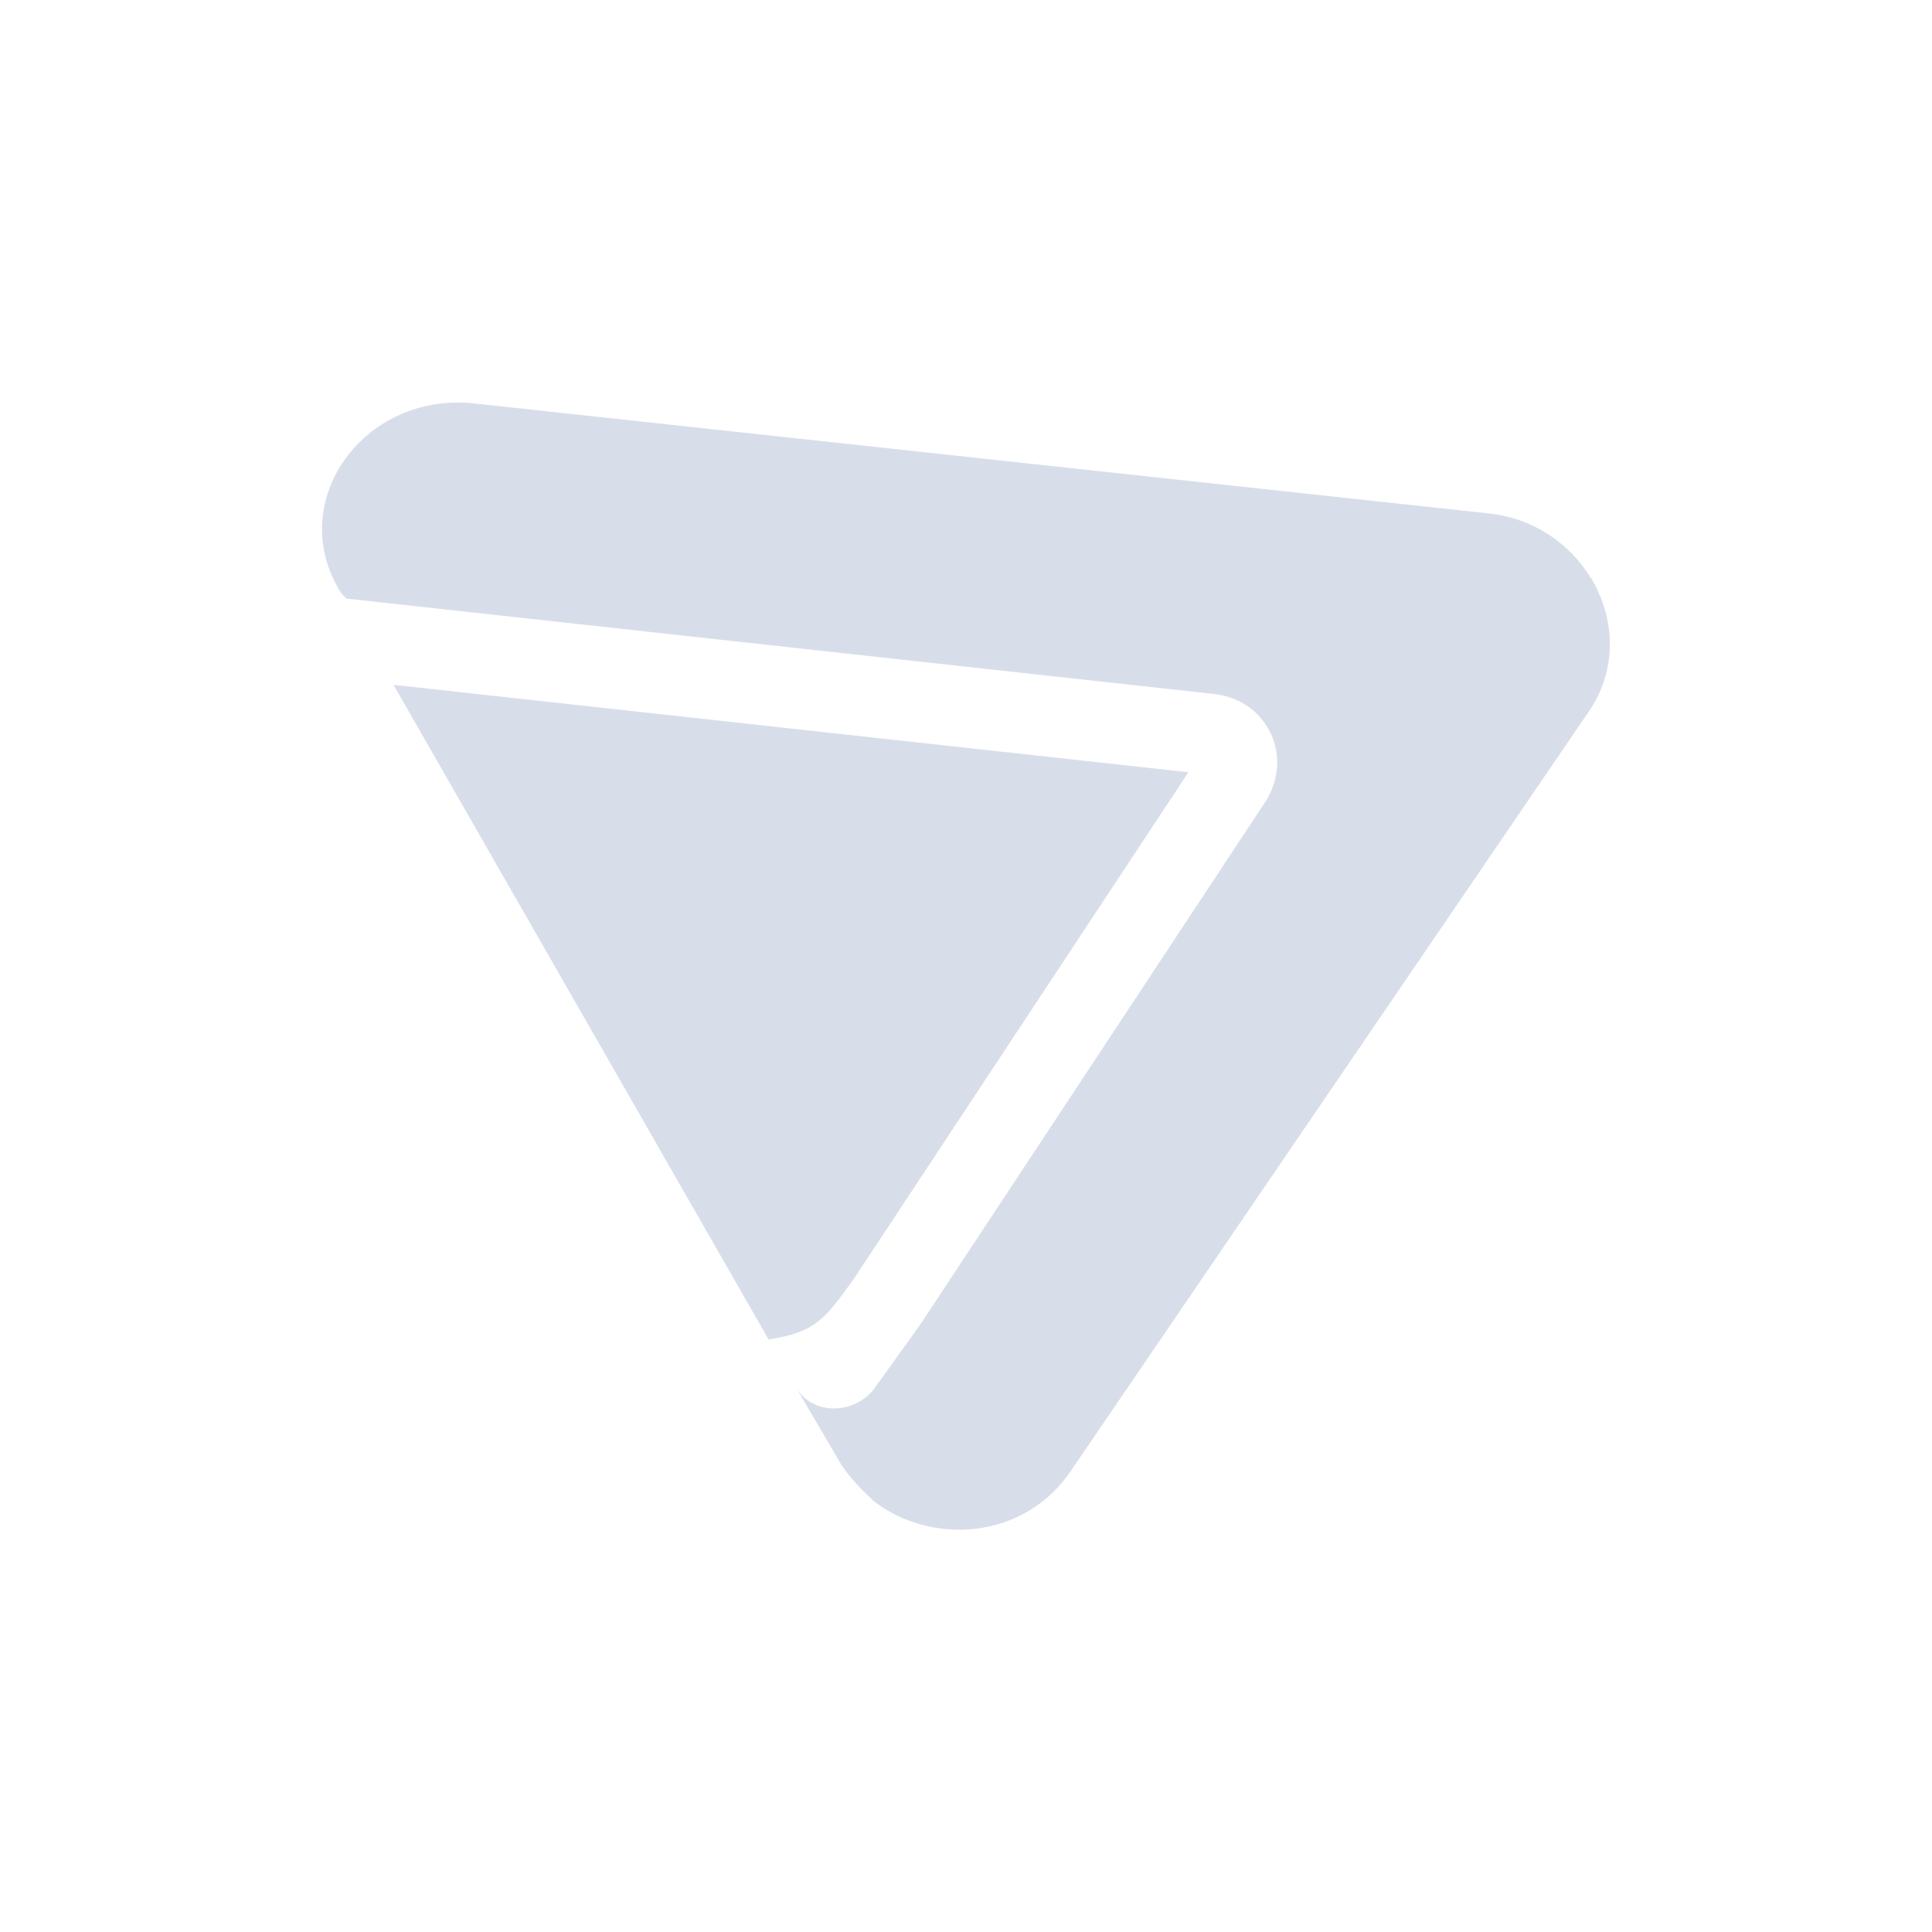
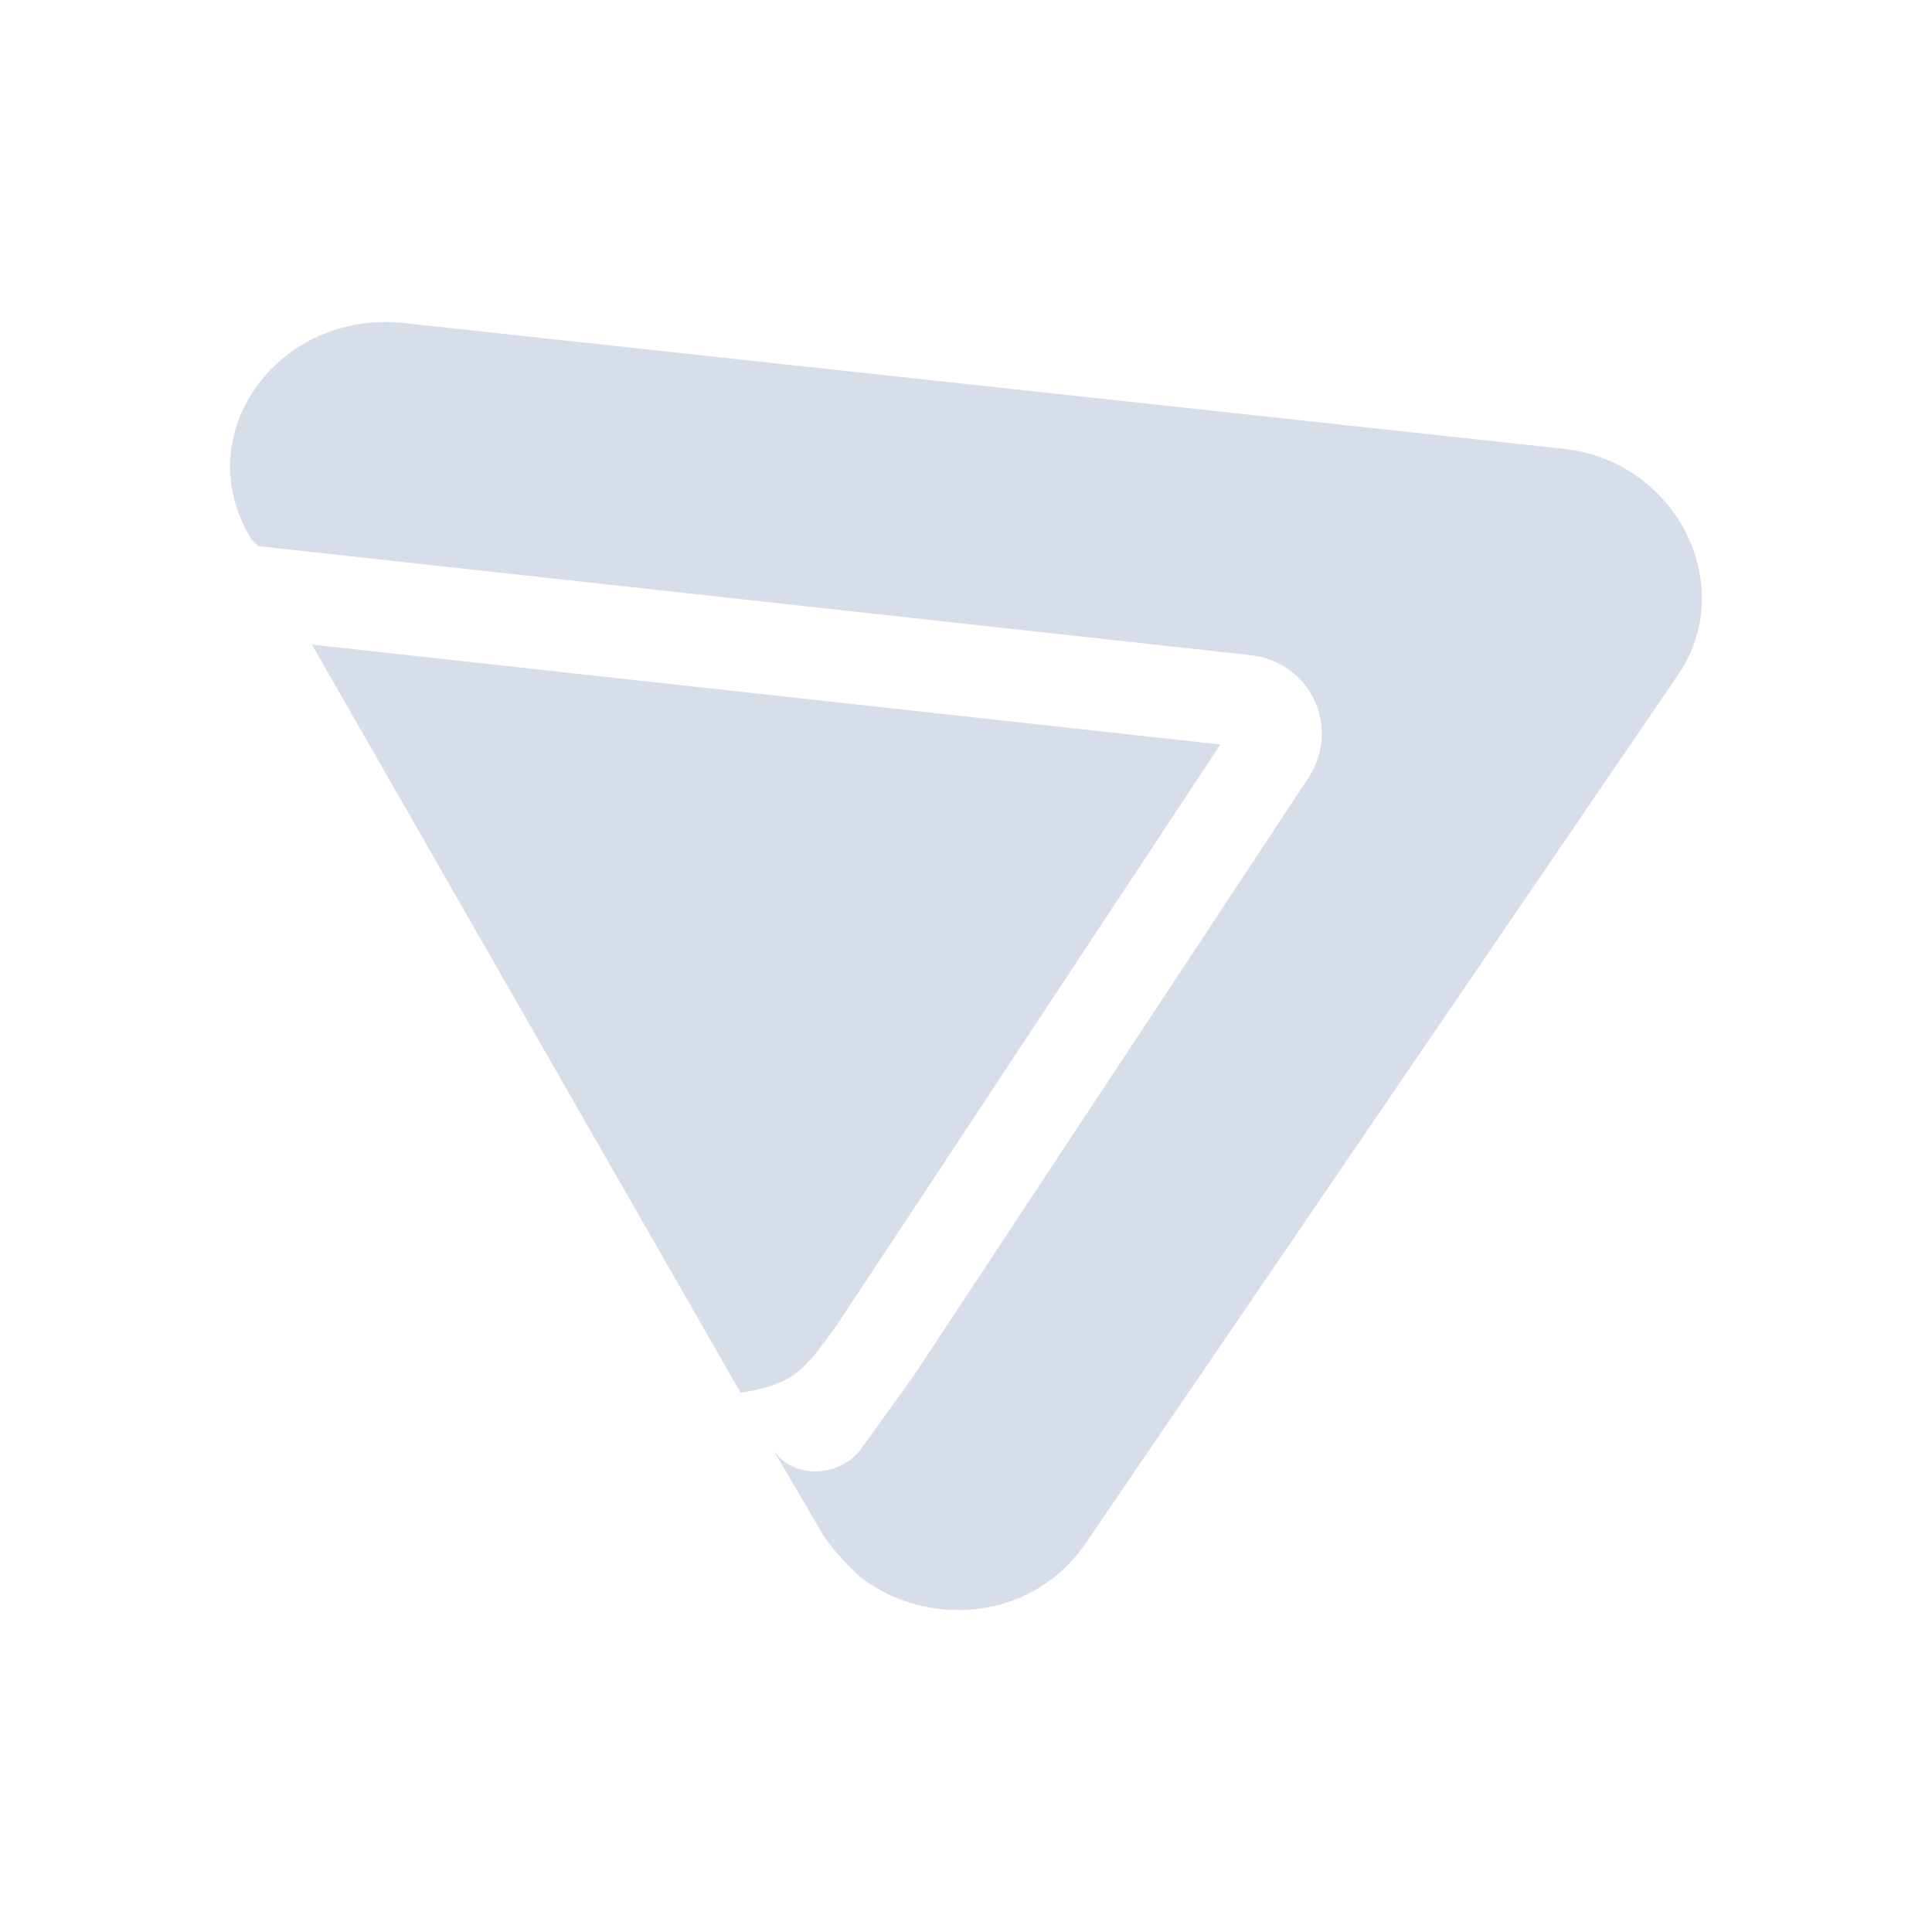
- <svg xmlns="http://www.w3.org/2000/svg" width="24" height="24" version="1.1">
-   <defs>
+ <svg xmlns="http://www.w3.org/2000/svg" width="24" height="24" version="1.1" id="svg1">
+   <defs id="defs1">
    <style id="current-color-scheme" type="text/css">.ColorScheme-Text {color:#d8dee9} .ColorScheme-Highlight {color:#3b4252}</style>
  </defs>
-   <path style="fill:currentColor" class="ColorScheme-Text" d="M 5.732,5.001 C 5.69,5 5.65,5.001 5.609,5.002 4.385,5.054 3.572,6.321 4.24,7.372 l 0.064,0.064 10.75,1.182 c 0.325,0.028 0.567,0.201 0.699,0.432 0.001,0.002 0.003,0.004 0.004,0.006 0.154,0.274 0.153,0.629 -0.057,0.932 l -4.273,6.473 -0.582,0.809 c -0.259,0.311 -0.778,0.311 -0.973,-0.062 l 0.584,0.996 c 0.13,0.187 0.259,0.311 0.389,0.436 0.712,0.56 1.878,0.498 2.461,-0.373 L 19.717,8.868 c 0.362,-0.506 0.353,-1.109 0.098,-1.596 l 0.002,-0.002 c -0.006,-0.011 -0.013,-0.022 -0.02,-0.033 -0.006,-0.011 -0.011,-0.022 -0.018,-0.033 -0.005,-0.009 -0.012,-0.017 -0.018,-0.025 C 19.503,6.754 19.05,6.435 18.486,6.377 L 5.859,5.008 c -0.042,-0.004 -0.085,-0.007 -0.127,-0.008 z m -0.844,3.506 4.66,8.133 c 0.584,-0.094 0.693,-0.245 1.055,-0.748 l 4.16,-6.299 z" />
+   <path style="fill:currentColor;stroke-width:1.143" class="ColorScheme-Text" d="m 4.838,4 c -0.048,-0.001 -0.094,2.658e-4 -0.141,0.002 -1.4,0.059 -2.328,1.507 -1.565,2.708 l 0.074,0.074 12.286,1.35 c 0.372,0.032 0.648,0.229 0.799,0.493 0.001,0.002 0.003,0.004 0.004,0.007 0.177,0.313 0.175,0.719 -0.065,1.065 l -4.884,7.397 -0.665,0.924 c -0.296,0.356 -0.89,0.355 -1.112,-0.071 L 10.237,19.088 c 0.148,0.213 0.296,0.356 0.444,0.498 0.814,0.64 2.146,0.569 2.813,-0.426 L 20.82,8.42 c 0.414,-0.579 0.404,-1.267 0.112,-1.824 l 0.002,-0.002 c -0.007,-0.013 -0.015,-0.025 -0.022,-0.038 -0.007,-0.013 -0.013,-0.026 -0.02,-0.038 -0.006,-0.01 -0.013,-0.019 -0.02,-0.029 C 20.575,6.004 20.058,5.639 19.414,5.574 L 4.983,4.009 c -0.049,-0.004 -0.097,-0.008 -0.145,-0.009 z m -0.964,4.007 5.326,9.295 c 0.668,-0.108 0.792,-0.28 1.205,-0.855 l 4.755,-7.199 z" id="path1" />
</svg>
